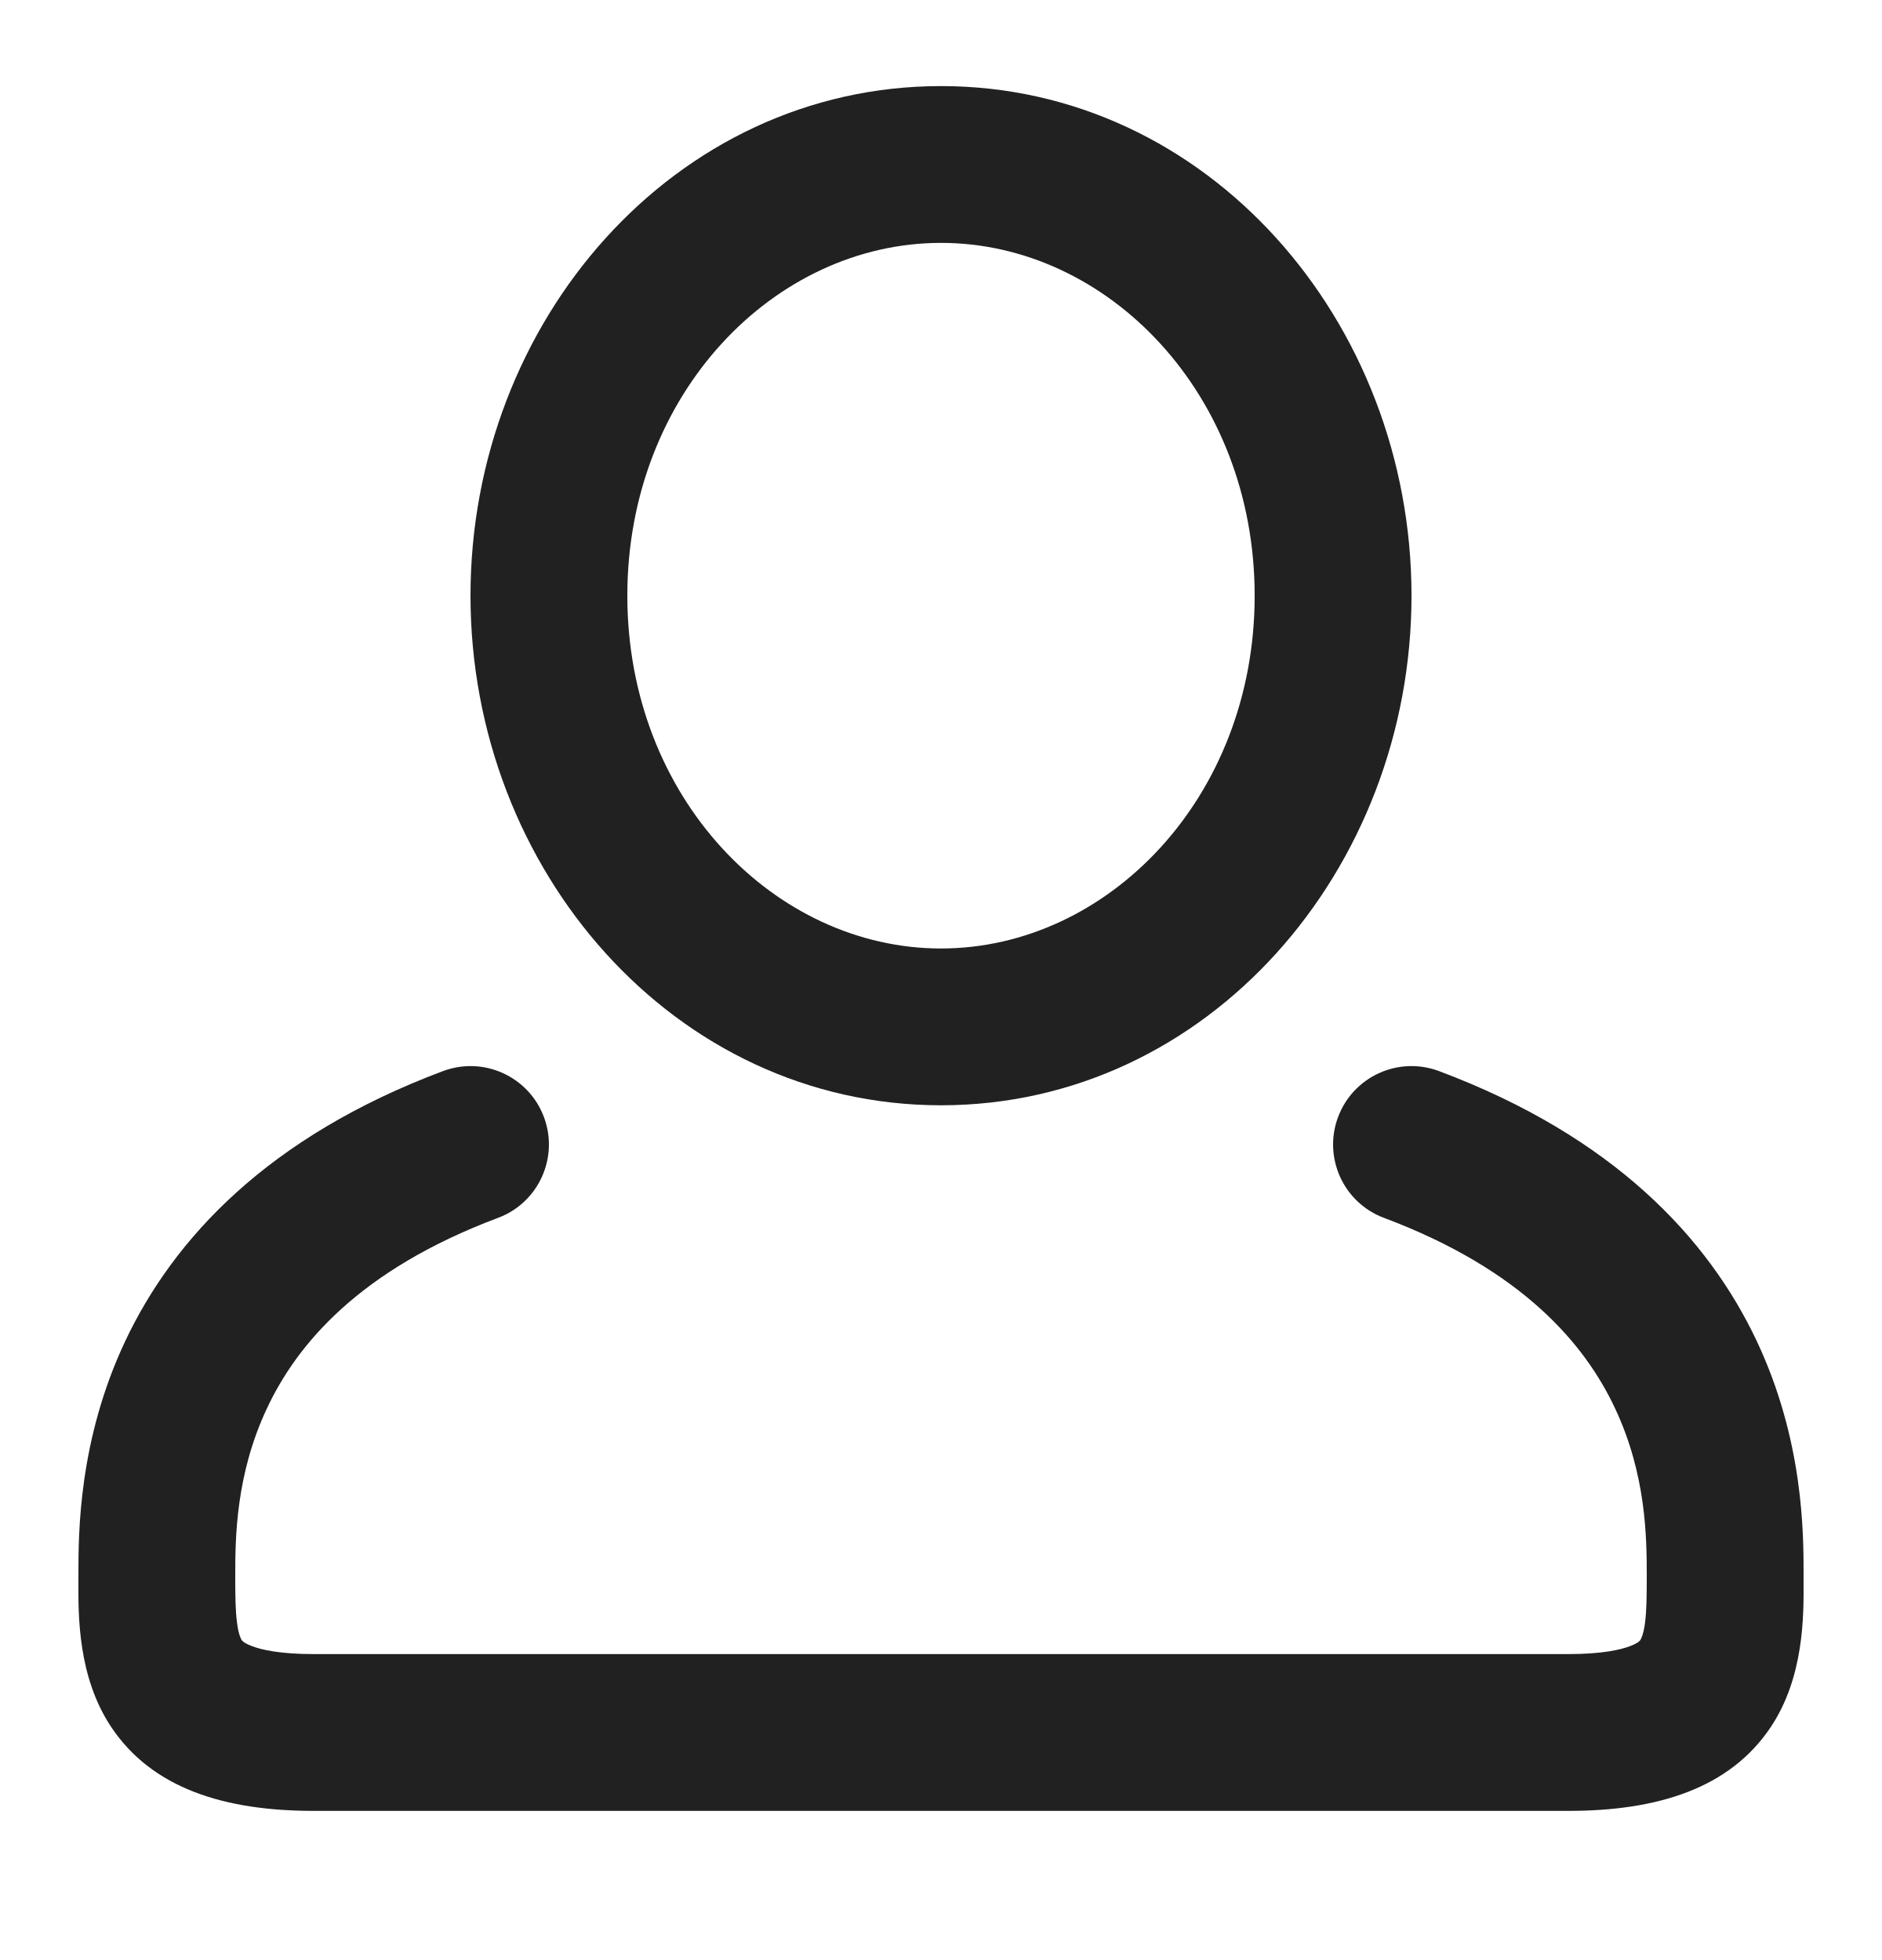
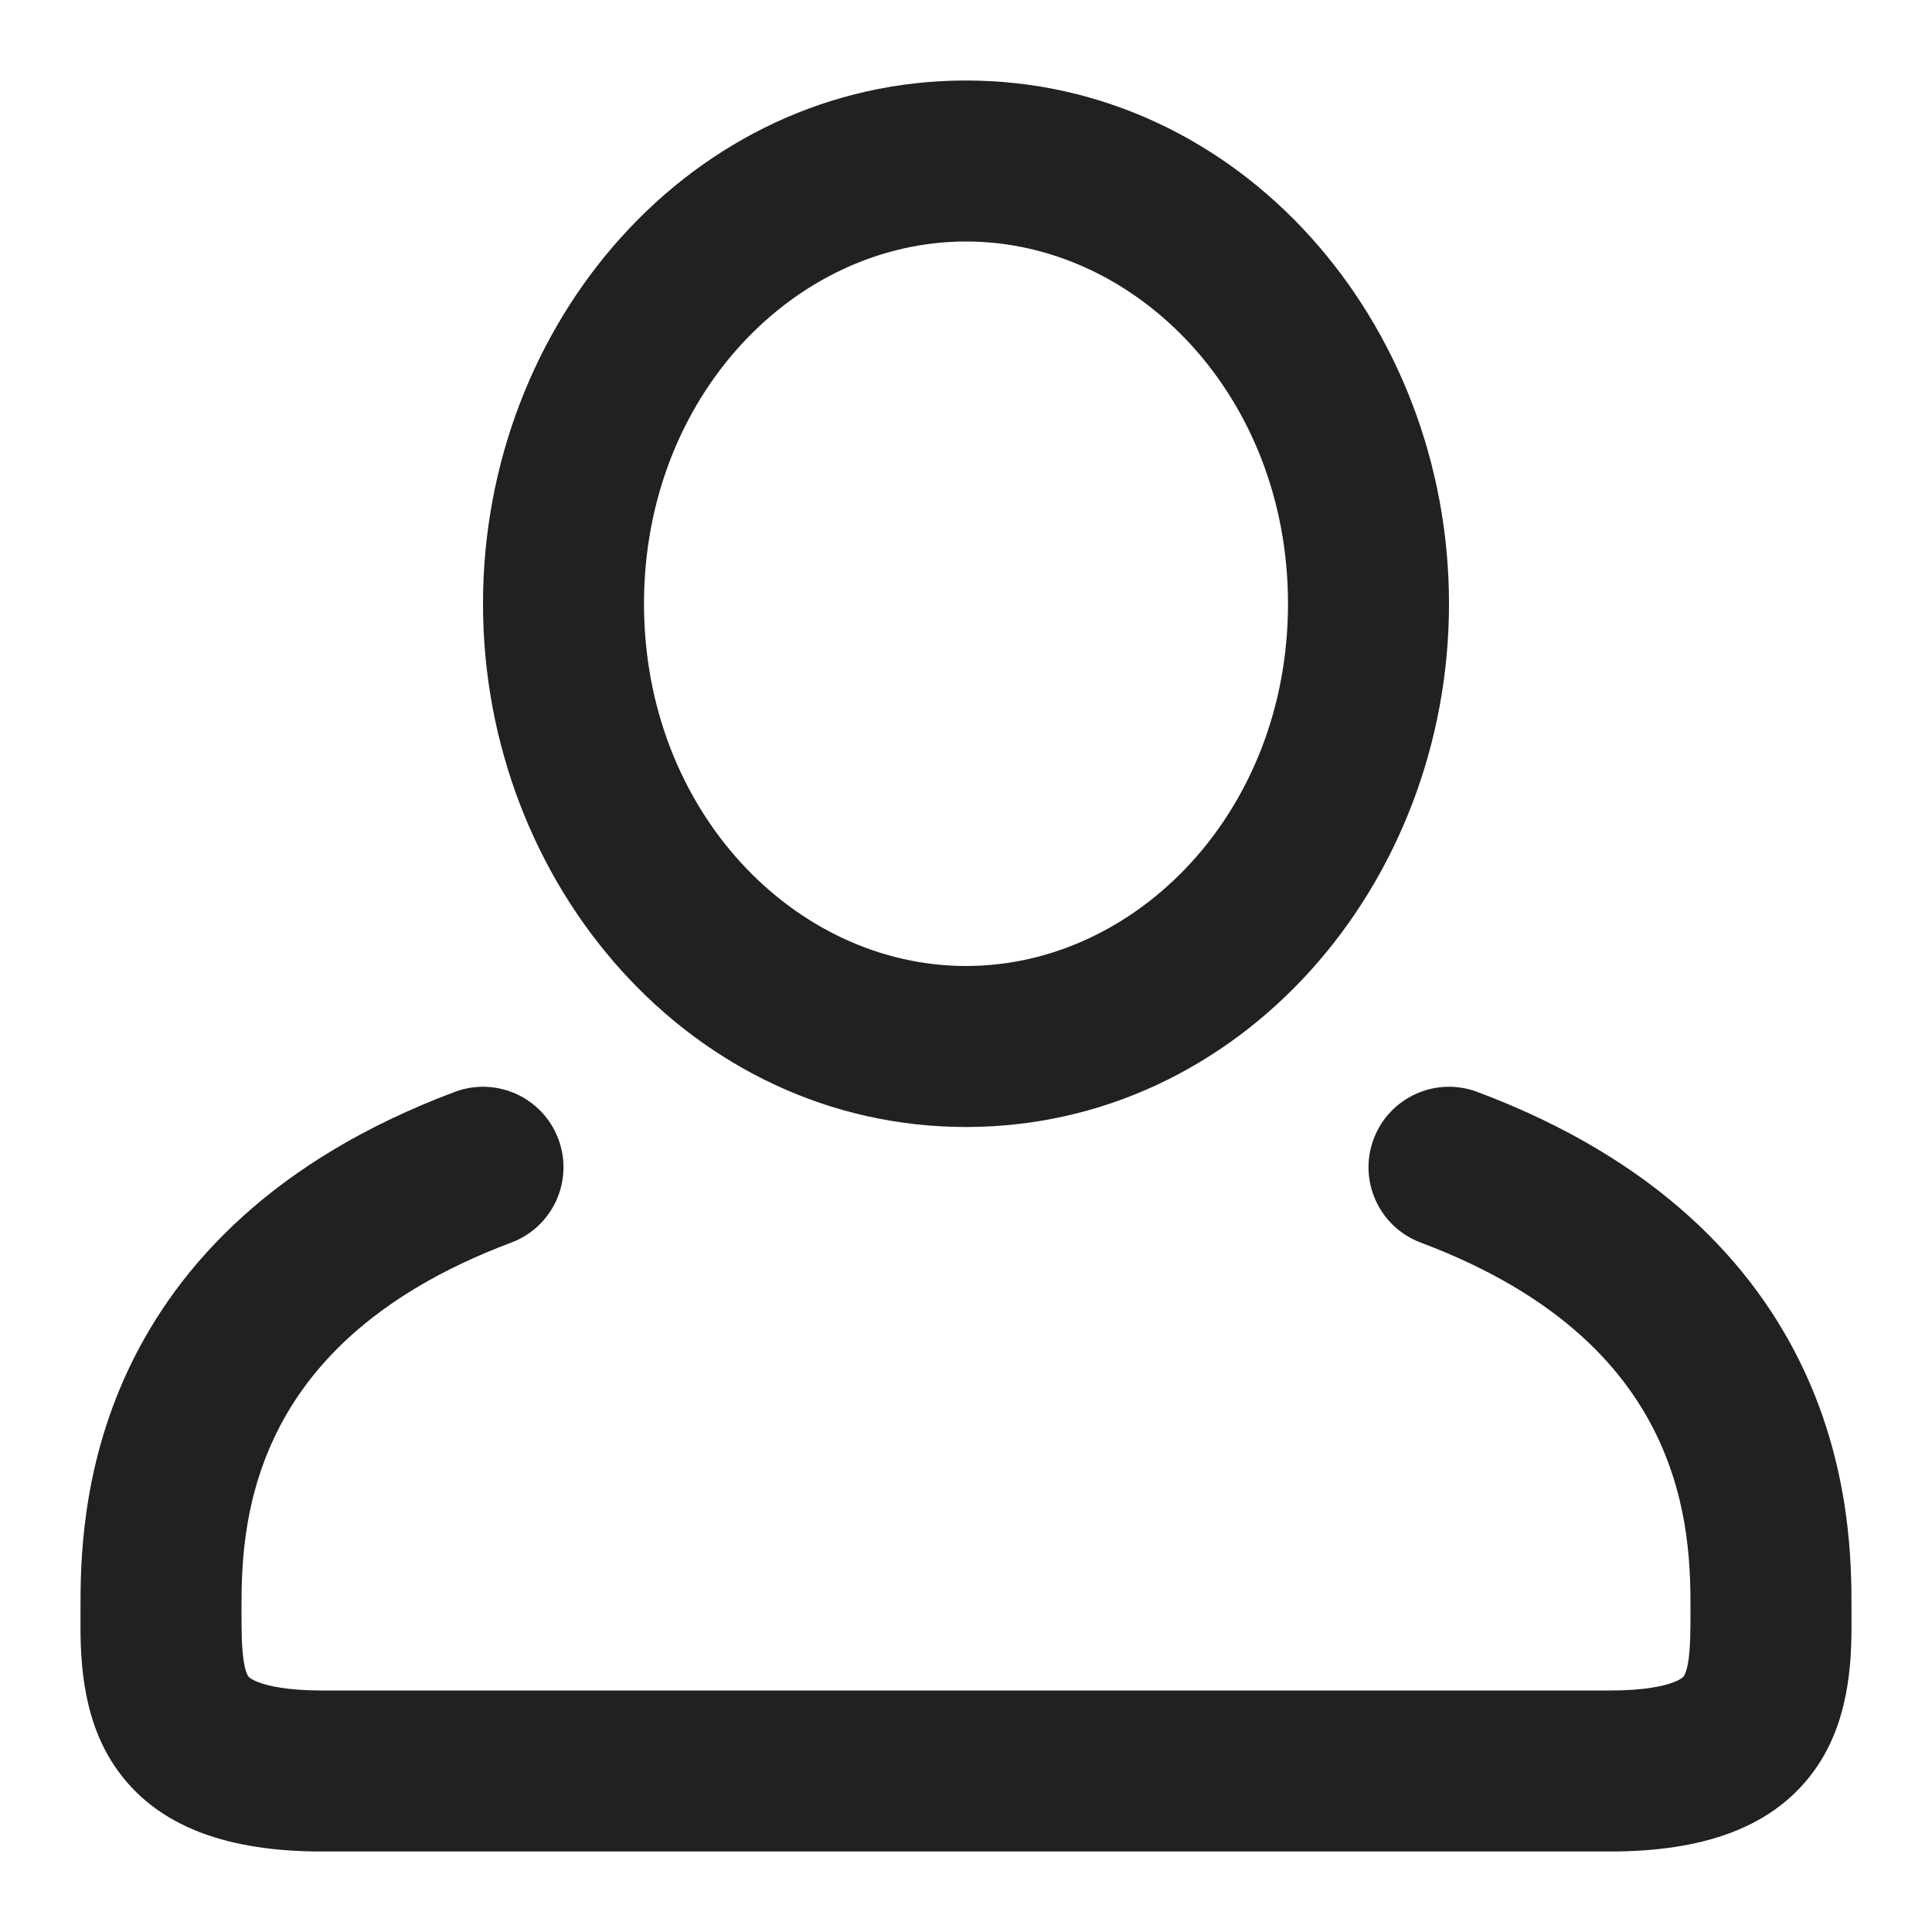
- <svg xmlns="http://www.w3.org/2000/svg" width="24" height="25" viewBox="0 0 24 25" fill="none">
-   <path fill-rule="evenodd" clip-rule="evenodd" d="M12 1.098C8.599 1.098 6 4.1 6 7.598C6 11.096 8.599 14.098 12 14.098C15.401 14.098 18 11.096 18 7.598C18 4.1 15.401 1.098 12 1.098ZM8 7.598C8 5.021 9.878 3.098 12 3.098C14.122 3.098 16 5.021 16 7.598C16 10.175 14.122 12.098 12 12.098C9.878 12.098 8 10.175 8 7.598Z" fill="#212121" />
-   <path d="M6.936 14.247C7.13 14.764 6.868 15.341 6.351 15.534C4.581 16.198 3.787 17.148 3.405 17.962C3.006 18.809 3 19.616 3 20.098C3 20.362 3.002 20.544 3.023 20.7C3.042 20.849 3.072 20.903 3.082 20.919C3.082 20.919 3.099 20.953 3.206 20.994C3.333 21.044 3.574 21.098 4 21.098H20C20.426 21.098 20.667 21.044 20.794 20.994C20.901 20.953 20.918 20.919 20.918 20.919C20.928 20.903 20.958 20.849 20.978 20.7C20.998 20.544 21 20.362 21 20.098C21 19.616 20.994 18.809 20.595 17.962C20.213 17.148 19.419 16.198 17.649 15.534C17.132 15.341 16.87 14.764 17.064 14.247C17.258 13.73 17.834 13.468 18.351 13.662C20.581 14.498 21.788 15.798 22.405 17.11C23 18.375 23 19.558 23 20.083L23 20.098L23 20.177C23.002 20.612 23.006 21.392 22.582 22.028C22.057 22.815 21.132 23.098 20 23.098H4C2.868 23.098 1.943 22.815 1.418 22.028C0.994 21.392 0.998 20.612 1 20.177L1 20.098L1 20.083C1 19.558 1 18.375 1.595 17.11C2.213 15.798 3.419 14.498 5.649 13.662C6.166 13.468 6.742 13.73 6.936 14.247Z" fill="#212121" />
+ <svg xmlns="http://www.w3.org/2000/svg" width="24" height="24" viewBox="0 0 24 24" fill="none">
+   <path fill-rule="evenodd" clip-rule="evenodd" d="M12 1C8.599 1 6 4.002 6 7.5C6 10.998 8.599 14 12 14C15.401 14 18 10.998 18 7.5C18 4.002 15.401 1 12 1ZM8 7.5C8 4.923 9.878 3 12 3C14.122 3 16 4.923 16 7.5C16 10.077 14.122 12 12 12C9.878 12 8 10.077 8 7.5Z" fill="#212121" />
+   <path d="M6.936 14.149C7.13 14.666 6.868 15.242 6.351 15.436C4.581 16.1 3.787 17.05 3.405 17.863C3.006 18.711 3 19.518 3 20C3 20.264 3.002 20.445 3.023 20.602C3.042 20.751 3.072 20.805 3.082 20.82C3.082 20.821 3.099 20.854 3.206 20.896C3.333 20.945 3.574 21 4 21H20C20.426 21 20.667 20.945 20.794 20.896C20.901 20.854 20.918 20.821 20.918 20.82C20.928 20.805 20.958 20.751 20.978 20.602C20.998 20.445 21 20.264 21 20C21 19.518 20.994 18.711 20.595 17.863C20.213 17.05 19.419 16.1 17.649 15.436C17.132 15.242 16.87 14.666 17.064 14.149C17.258 13.632 17.834 13.37 18.351 13.564C20.581 14.4 21.788 15.7 22.405 17.012C23 18.277 23 19.46 23 19.985L23 20L23 20.079C23.002 20.514 23.006 21.294 22.582 21.93C22.057 22.717 21.132 23 20 23H4C2.868 23 1.943 22.717 1.418 21.93C0.994 21.294 0.998 20.514 1 20.079L1 20L1 19.985C1 19.46 1 18.277 1.595 17.012C2.213 15.7 3.419 14.4 5.649 13.564C6.166 13.37 6.742 13.632 6.936 14.149Z" fill="#212121" />
</svg>
